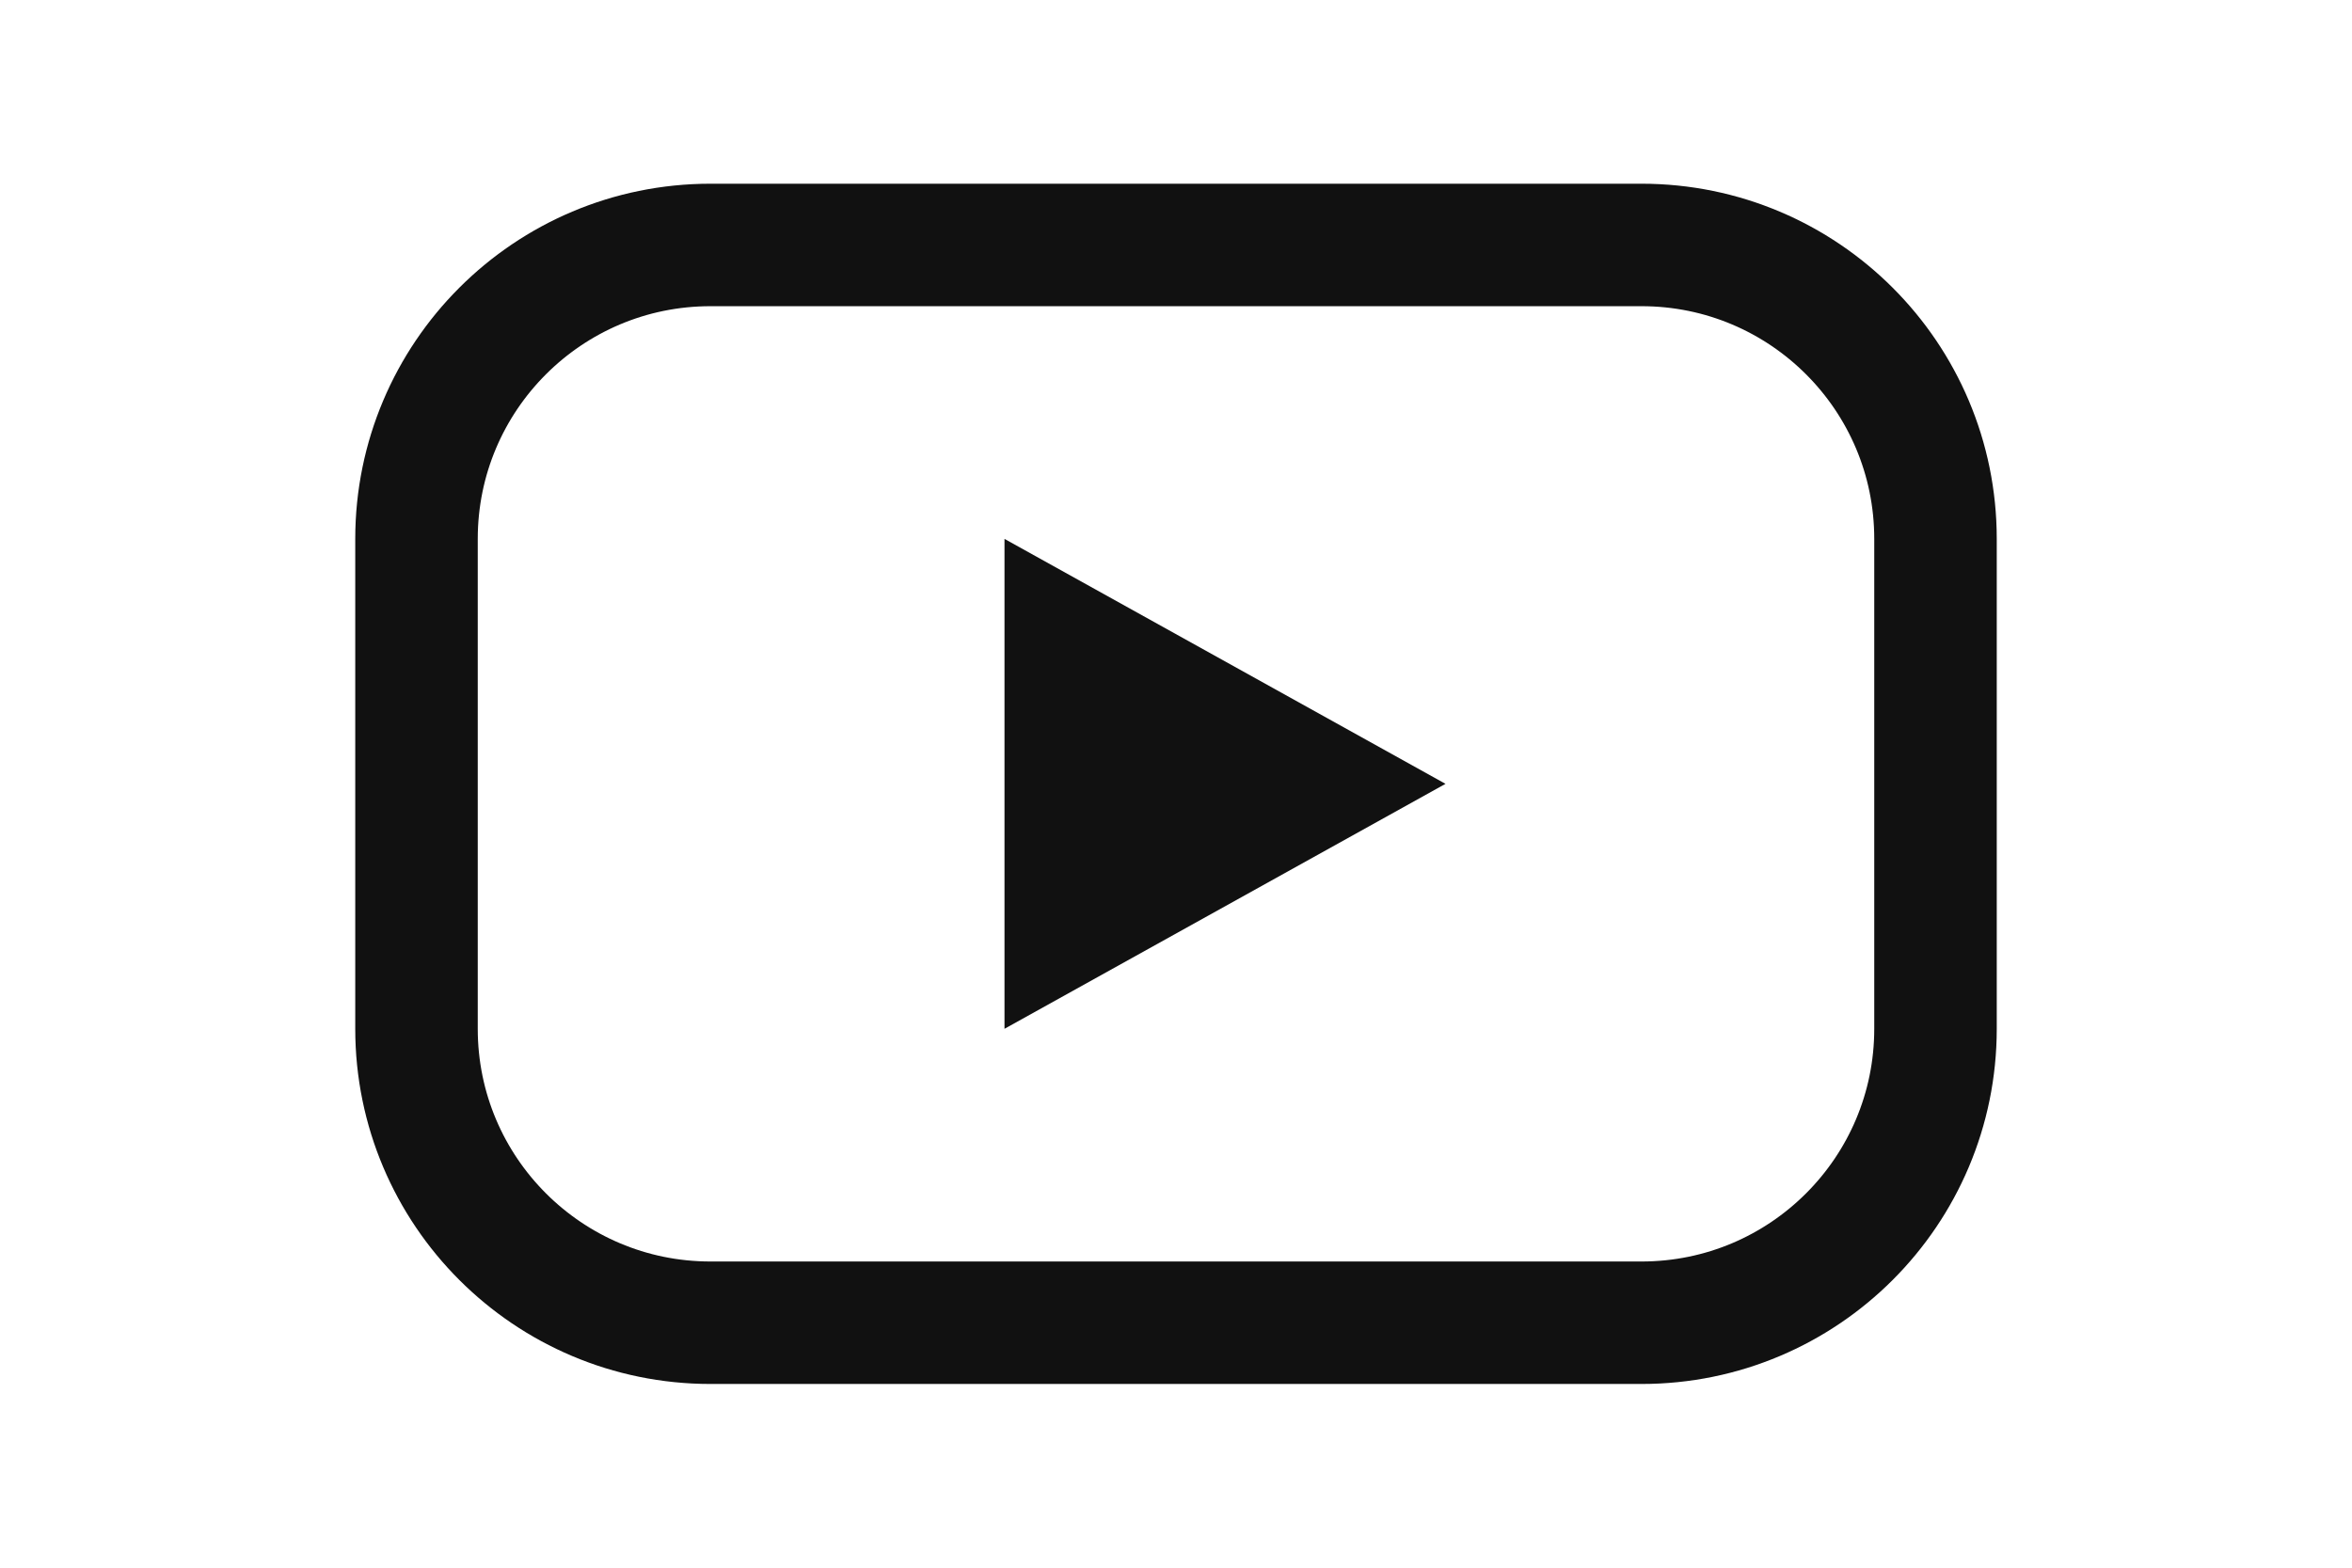
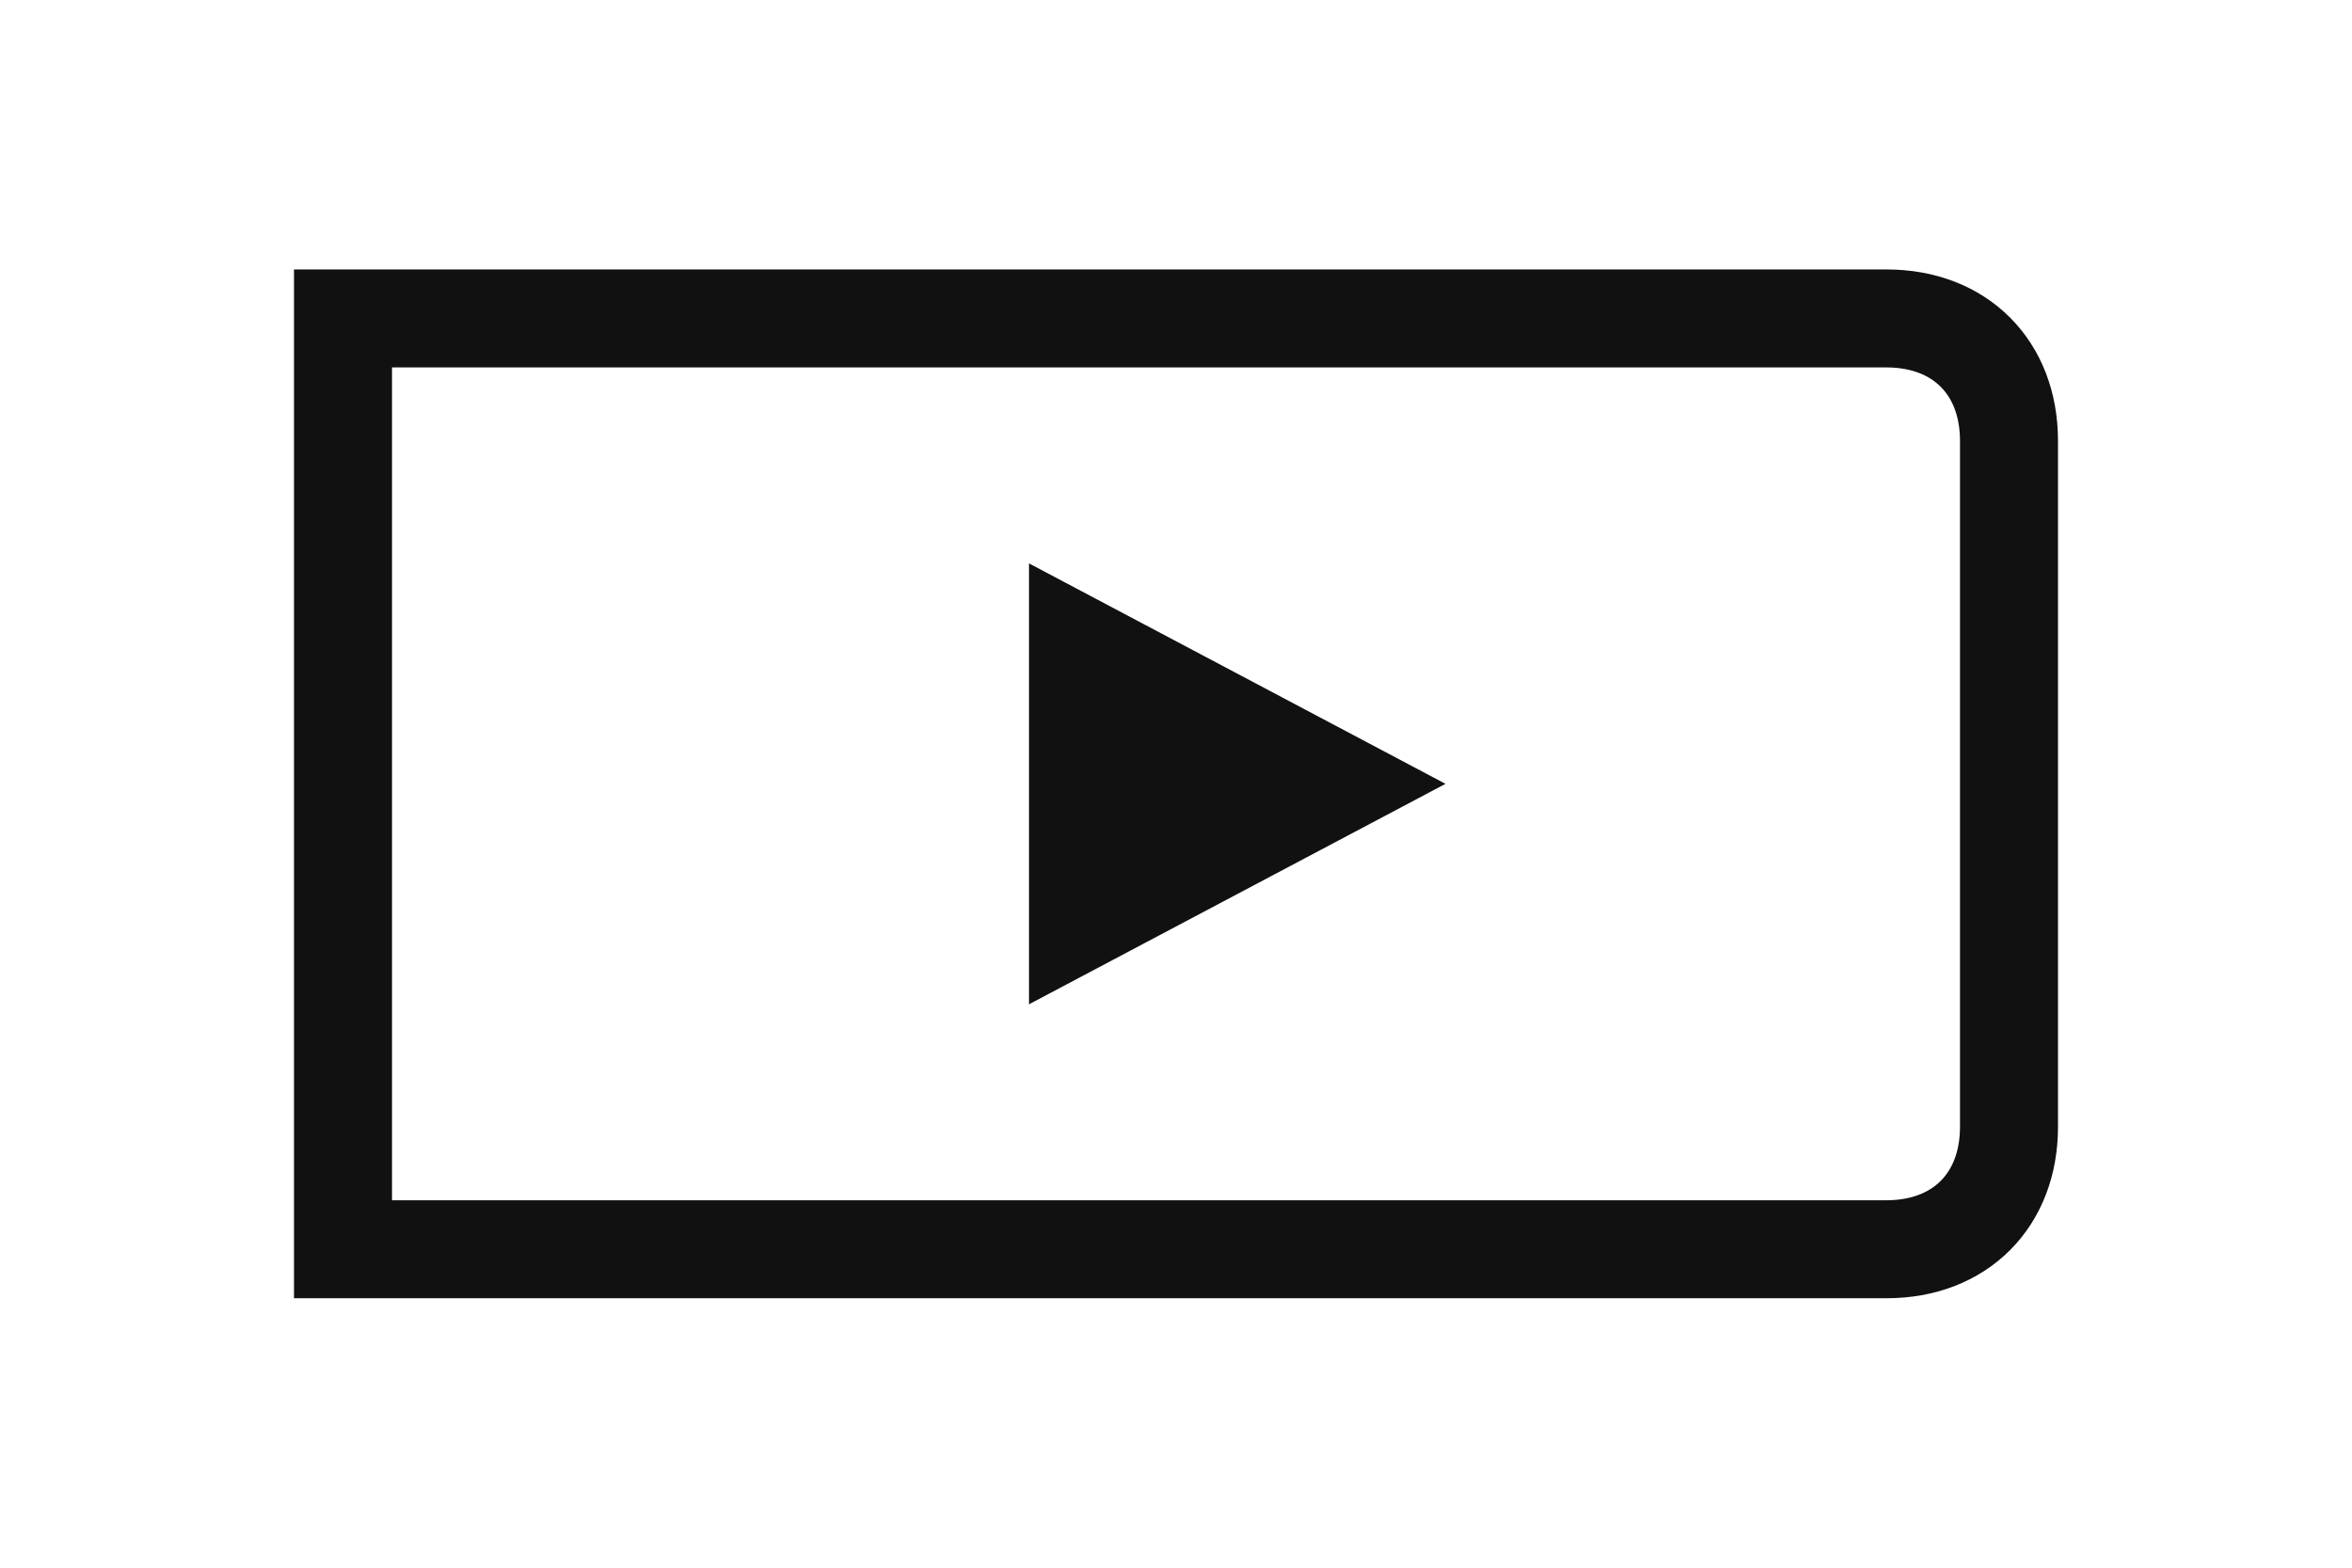
- <svg xmlns="http://www.w3.org/2000/svg" width="96" height="64" viewBox="0 0 96 64" fill="none" color="#111111" stroke="currentColor" stroke-width="4" stroke-linecap="round" stroke-linejoin="round">
-   <rect x="17" y="10" width="62" height="44" rx="12" stroke-width="5" />
-   <path d="m41 22 18 10-18 10z" fill="currentColor" stroke="none" />
+ <svg xmlns="http://www.w3.org/2000/svg" width="96" height="64" viewBox="0 0 96 64" fill="none" color="#111111" stroke="currentColor" stroke-width="4" stroke-linecap="butt" stroke-linejoin="round">
+   <path d="M14 13h63c3 0 5 2 5 5v28c0 3-2 5-5 5H14V13Z" stroke-width="4" stroke-linejoin="miter" />
+   <path d="m42 23 17 9-17 9V23Z" fill="currentColor" stroke="none" />
</svg>
